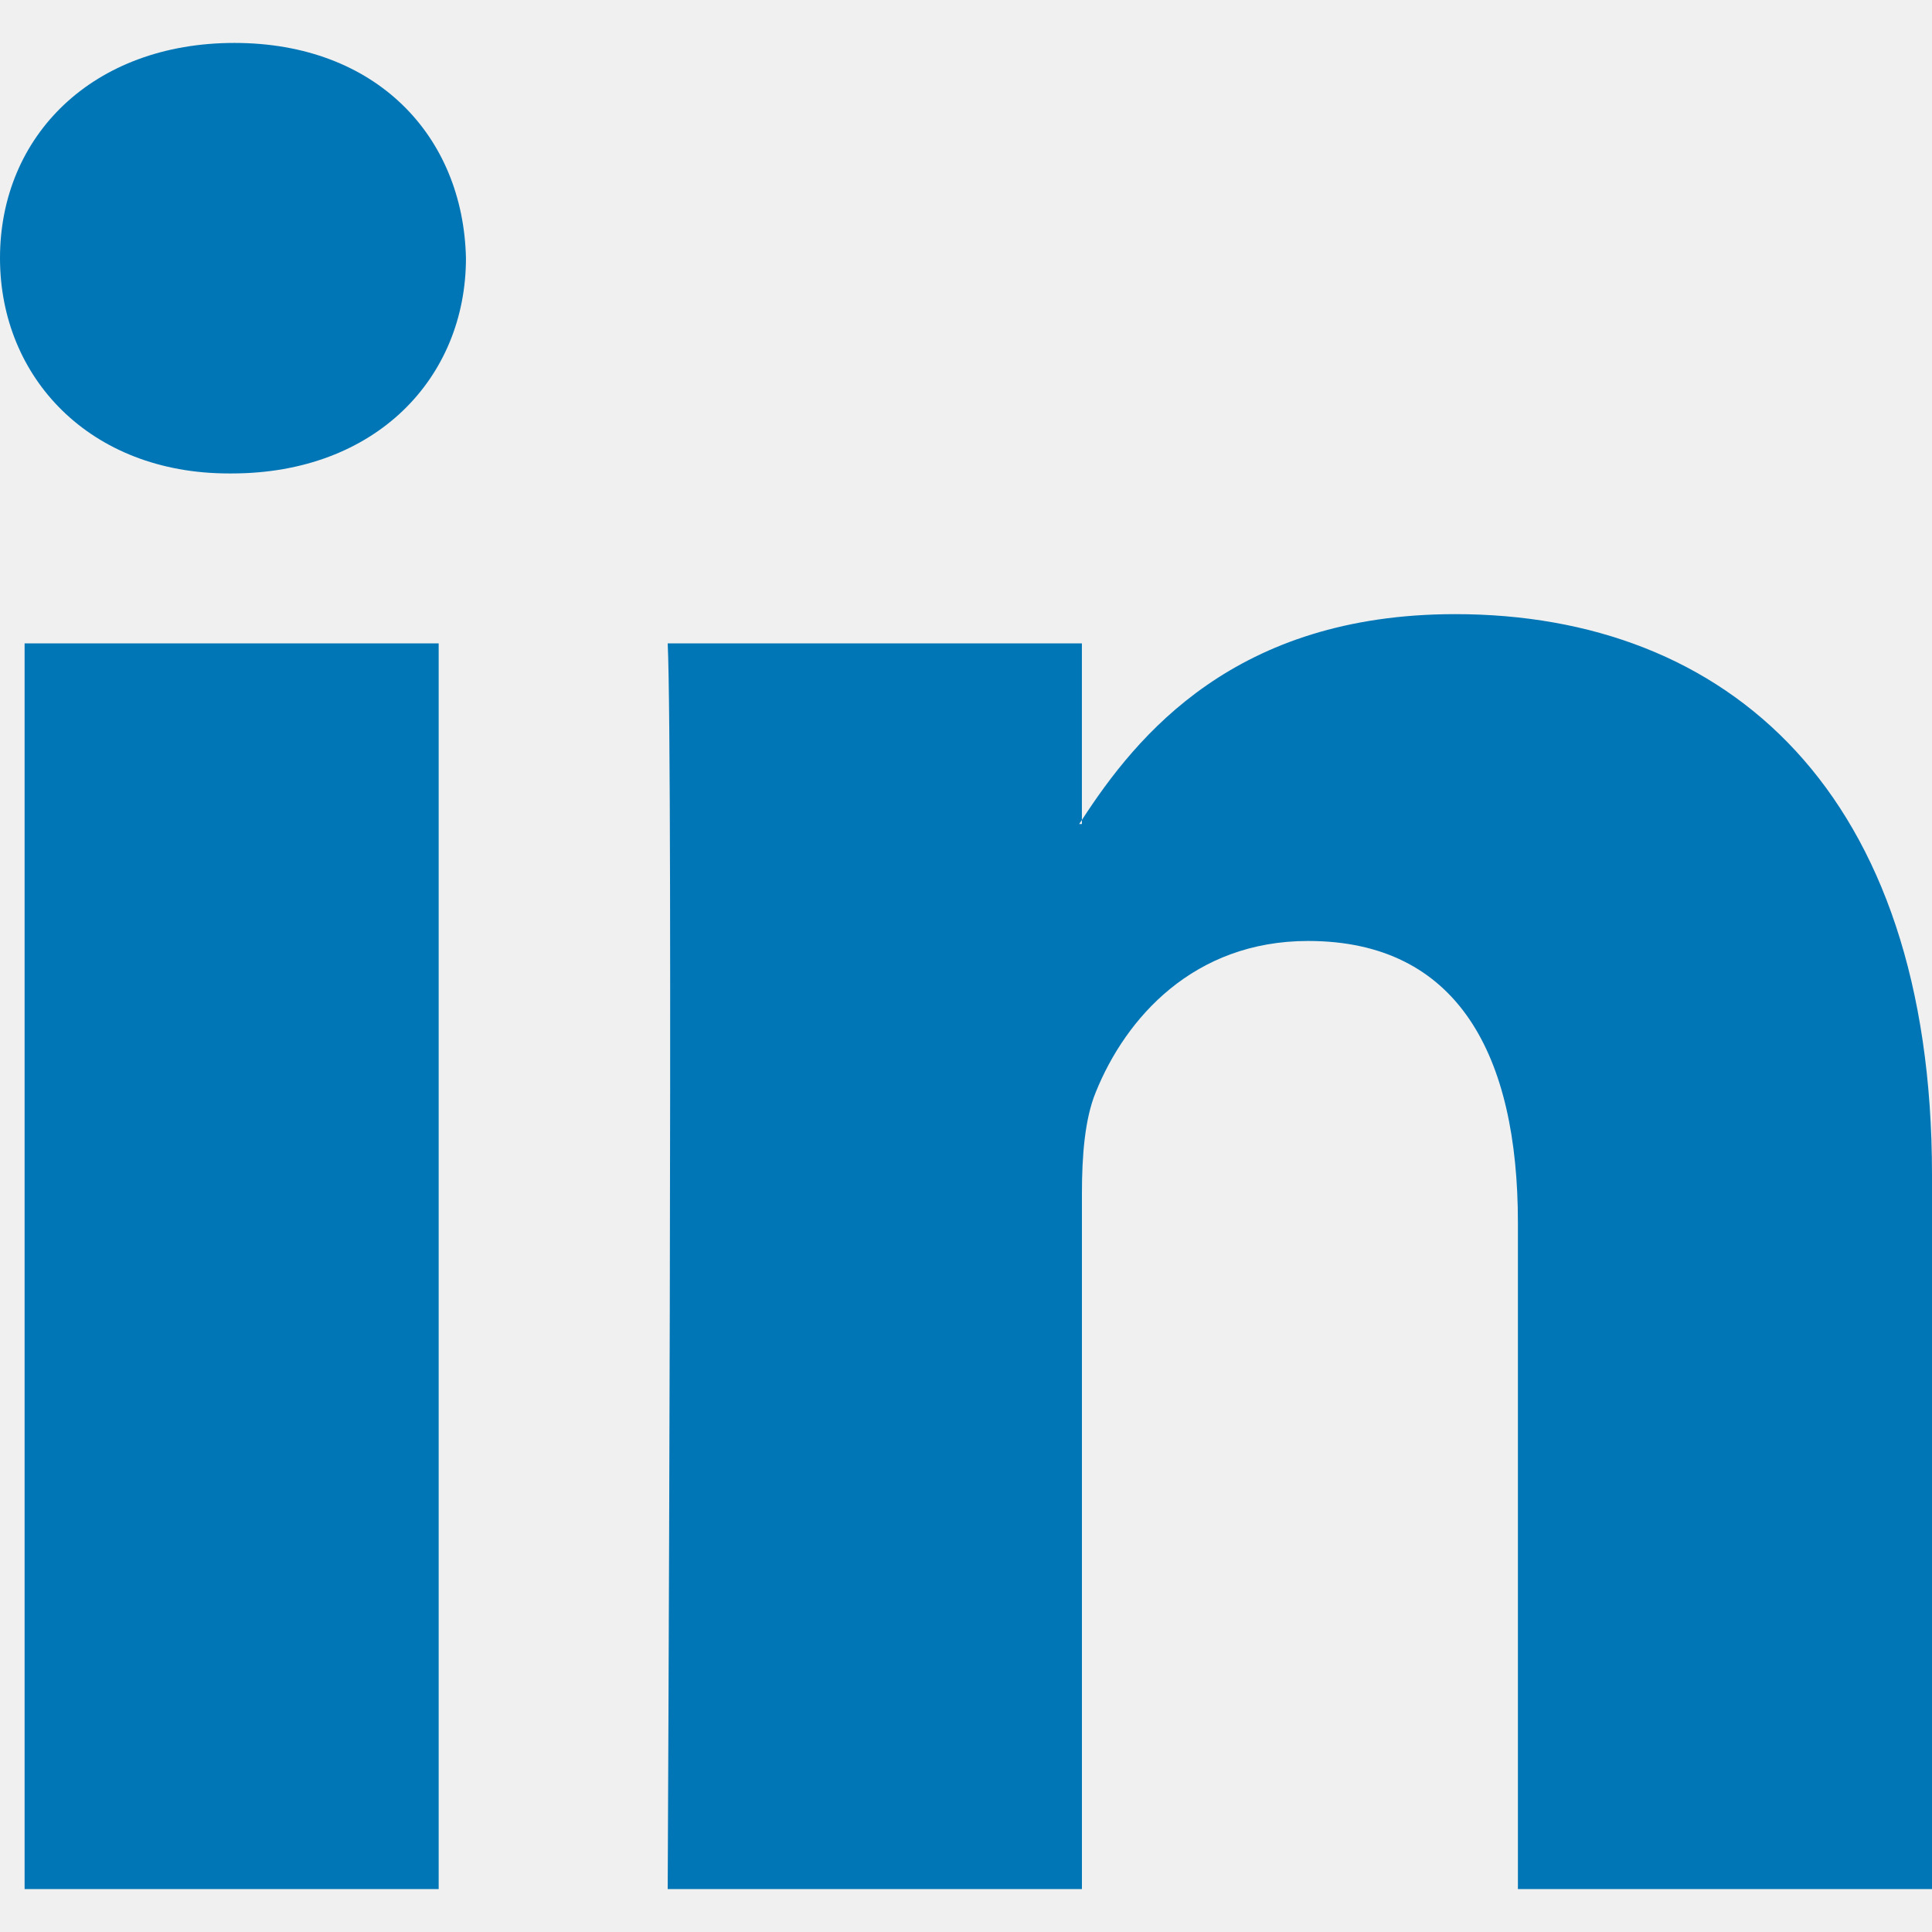
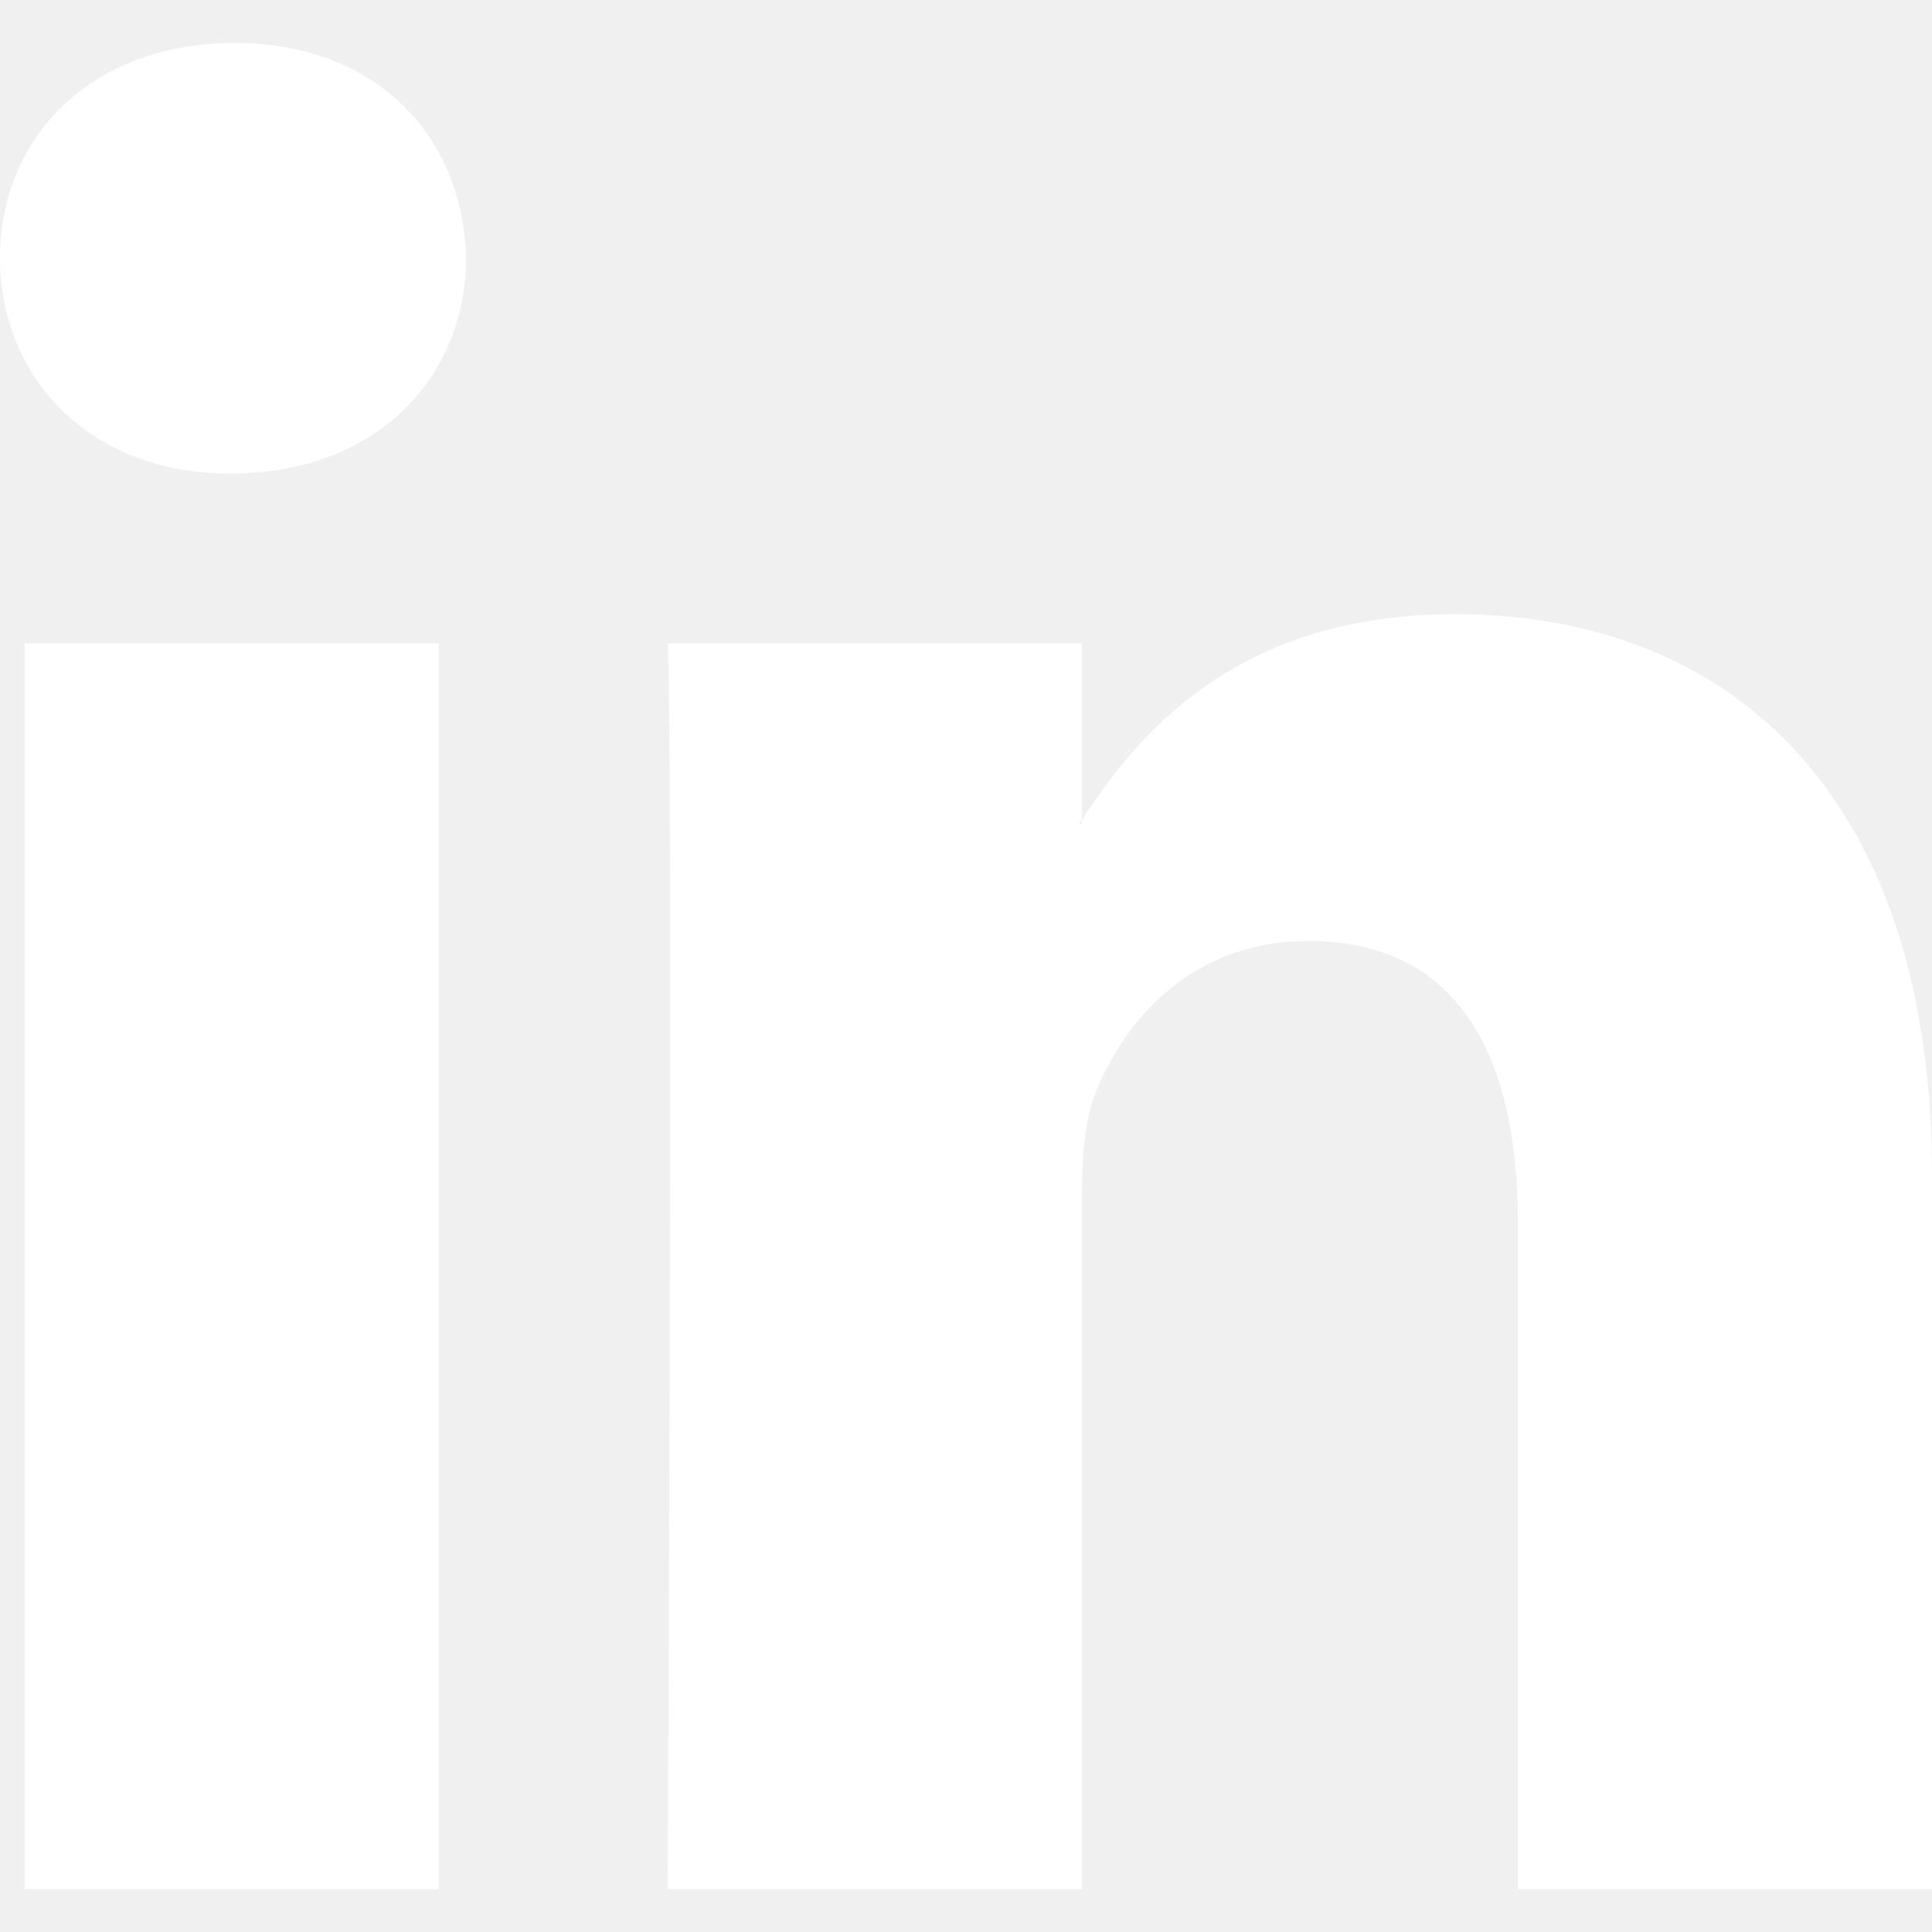
<svg xmlns="http://www.w3.org/2000/svg" version="1.1" id="Capa_1" x="0px" y="0px" width="430.117px" height="430.117px" viewBox="0 0 430.117 430.117" style="enable-background:new 0 0 430.117 430.117;" xml:space="preserve">
  <g>
-     <path fill="#0076B6" id="LinkedIn" d="M430.117,261.543V420.56h-92.188V272.193c0-37.271-13.334-62.707-46.703-62.707   c-25.473,0-40.632,17.142-47.301,33.724c-2.432,5.928-3.058,14.179-3.058,22.477V420.56h-92.219c0,0,1.242-251.285,0-277.32h92.21   v39.309c-0.187,0.294-0.43,0.611-0.606,0.896h0.606v-0.896c12.251-18.869,34.13-45.824,83.102-45.824   C384.633,136.724,430.117,176.361,430.117,261.543z M52.183,9.558C20.635,9.558,0,30.251,0,57.463   c0,26.619,20.038,47.94,50.959,47.94h0.616c32.159,0,52.159-21.317,52.159-47.94C103.128,30.251,83.734,9.558,52.183,9.558z    M5.477,420.56h92.184v-277.32H5.477V420.56z" />
+     <path fill="#FFF" id="LinkedIn" d="M430.117,261.543V420.56h-92.188V272.193c0-37.271-13.334-62.707-46.703-62.707   c-25.473,0-40.632,17.142-47.301,33.724c-2.432,5.928-3.058,14.179-3.058,22.477V420.56h-92.219c0,0,1.242-251.285,0-277.32h92.21   v39.309c-0.187,0.294-0.43,0.611-0.606,0.896h0.606v-0.896c12.251-18.869,34.13-45.824,83.102-45.824   C384.633,136.724,430.117,176.361,430.117,261.543z M52.183,9.558C20.635,9.558,0,30.251,0,57.463   c0,26.619,20.038,47.94,50.959,47.94h0.616c32.159,0,52.159-21.317,52.159-47.94C103.128,30.251,83.734,9.558,52.183,9.558z    M5.477,420.56h92.184v-277.32H5.477V420.56z" />
  </g>
</svg>
